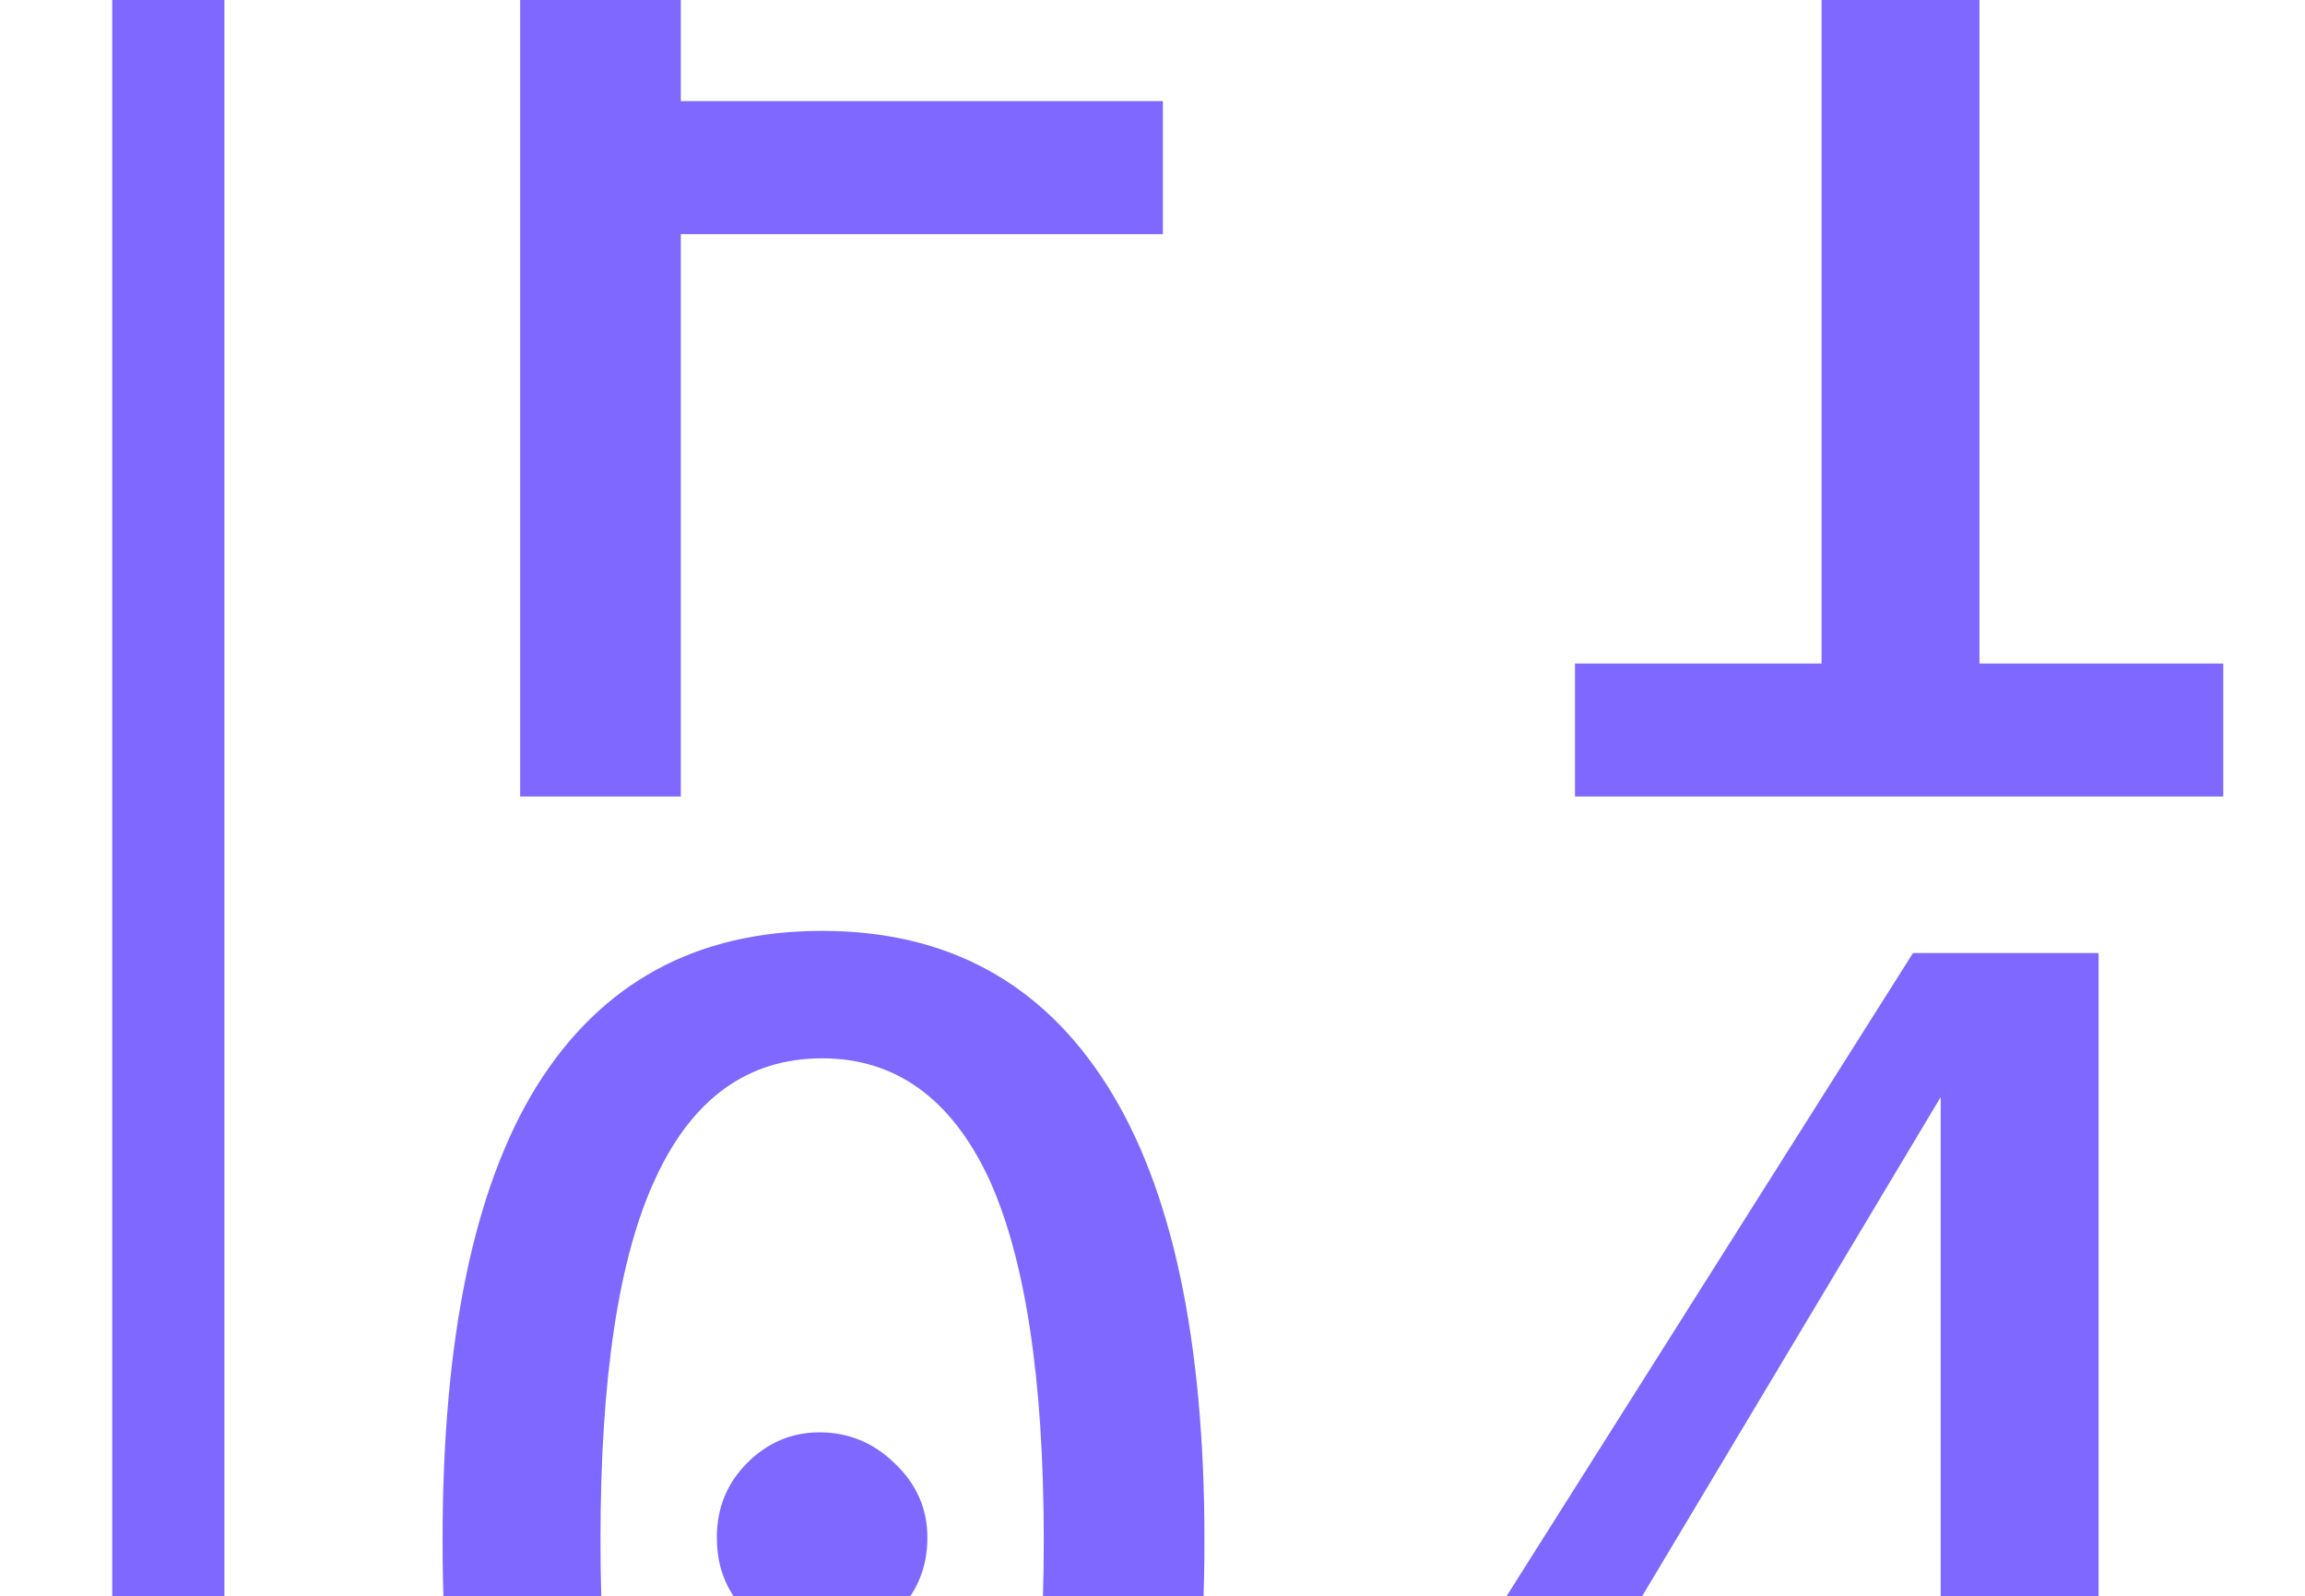
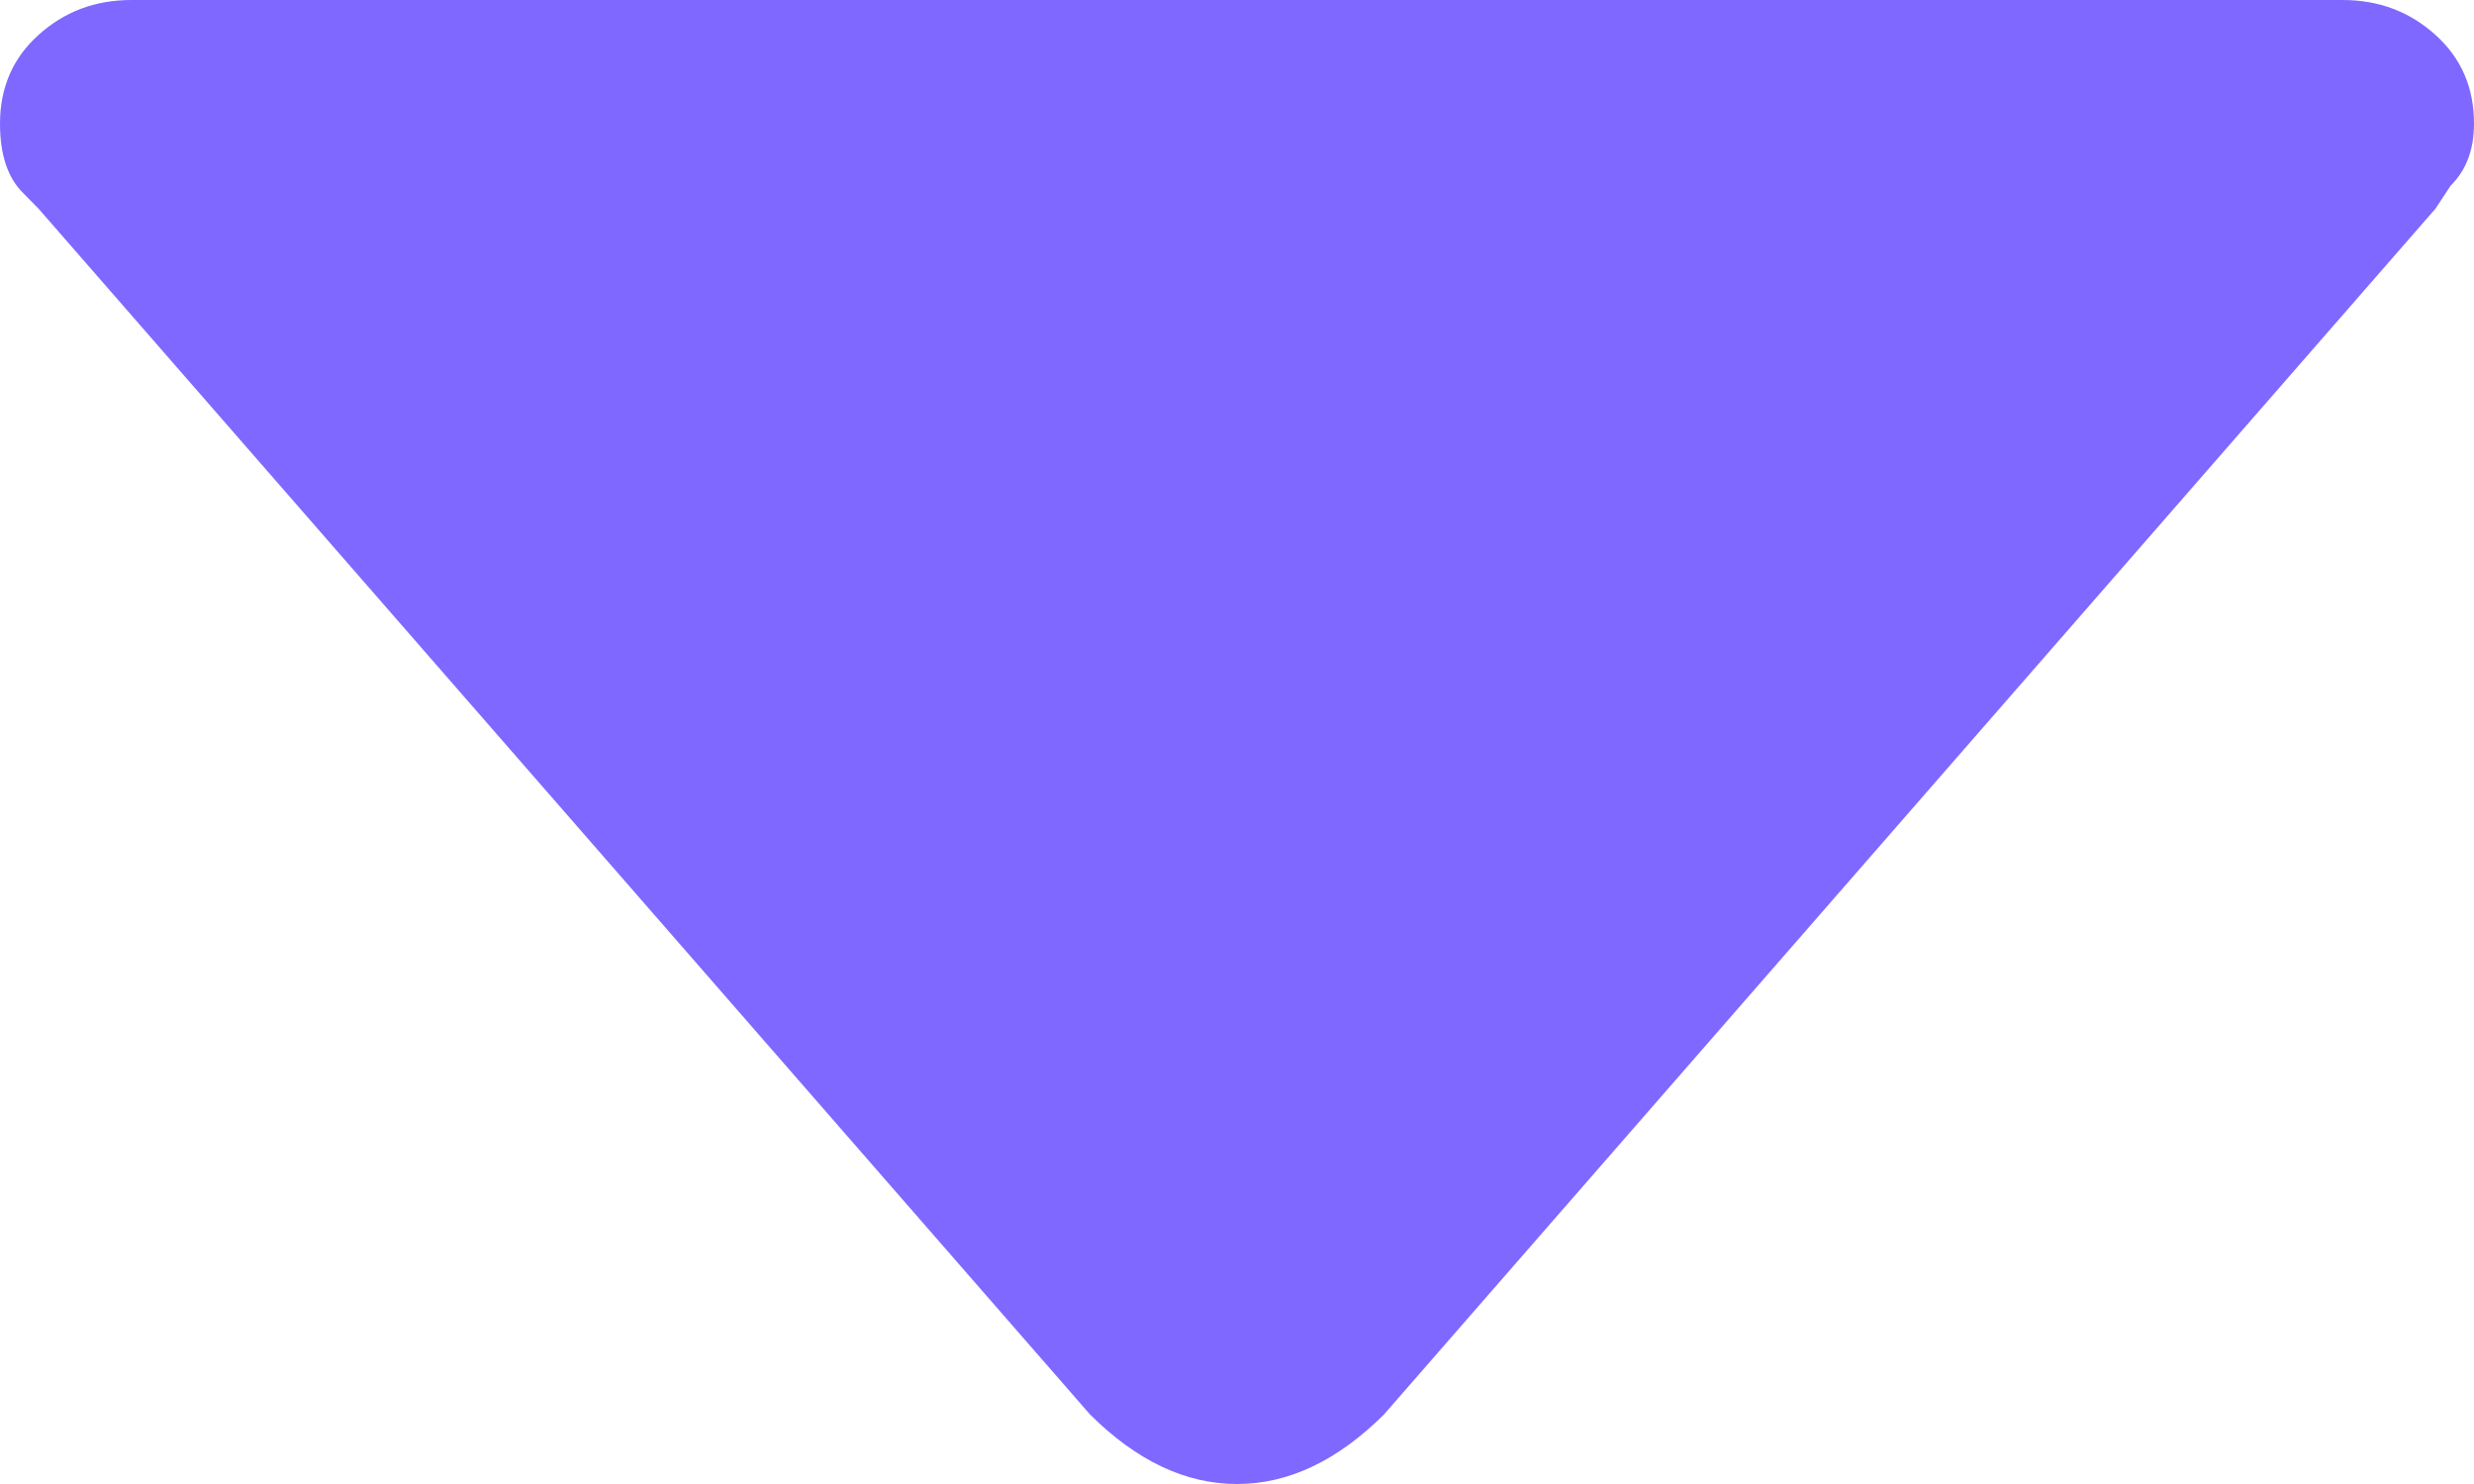
- <svg xmlns="http://www.w3.org/2000/svg" width="13px" height="9px" viewBox="0 0 13 9" version="1.1">
-   <g id="design" stroke="none" stroke-width="1" fill="none" fill-rule="evenodd" font-family="Ionicons" font-size="20" font-weight="400">
-     <g id="suggested-activities-dropdown" transform="translate(-35, -41)" fill="#7F68FF">
-       <text id="ion-arrow-down-b---Ionicons-Copy">
-         <tspan x="35" y="53"></tspan>
-       </text>
+ <svg xmlns="http://www.w3.org/2000/svg" width="10px" height="6px" viewBox="0 0 10 6" version="1.1">
+   <g id="hi-fi-design" stroke="none" stroke-width="1" fill="none" fill-rule="evenodd">
+     <g id="Profile-availability" transform="translate(-1034, -355)" fill="#7F68FF" fill-rule="nonzero">
+       <path d="M1039,361 C1039.208,361 1039.406,360.906 1039.594,360.719 L1039.594,360.719 L1043.844,355.844 L1043.906,355.75 C1043.969,355.688 1044,355.604 1044,355.5 C1044,355.354 1043.948,355.234 1043.844,355.141 C1043.74,355.047 1043.615,355 1043.469,355 L1043.469,355 L1034.531,355 C1034.385,355 1034.26,355.047 1034.156,355.141 C1034.052,355.234 1034,355.354 1034,355.5 C1034,355.625 1034.031,355.719 1034.094,355.781 L1034.094,355.781 L1034.156,355.844 L1038.406,360.719 C1038.594,360.906 1038.792,361 1039,361 Z" />
    </g>
  </g>
</svg>
